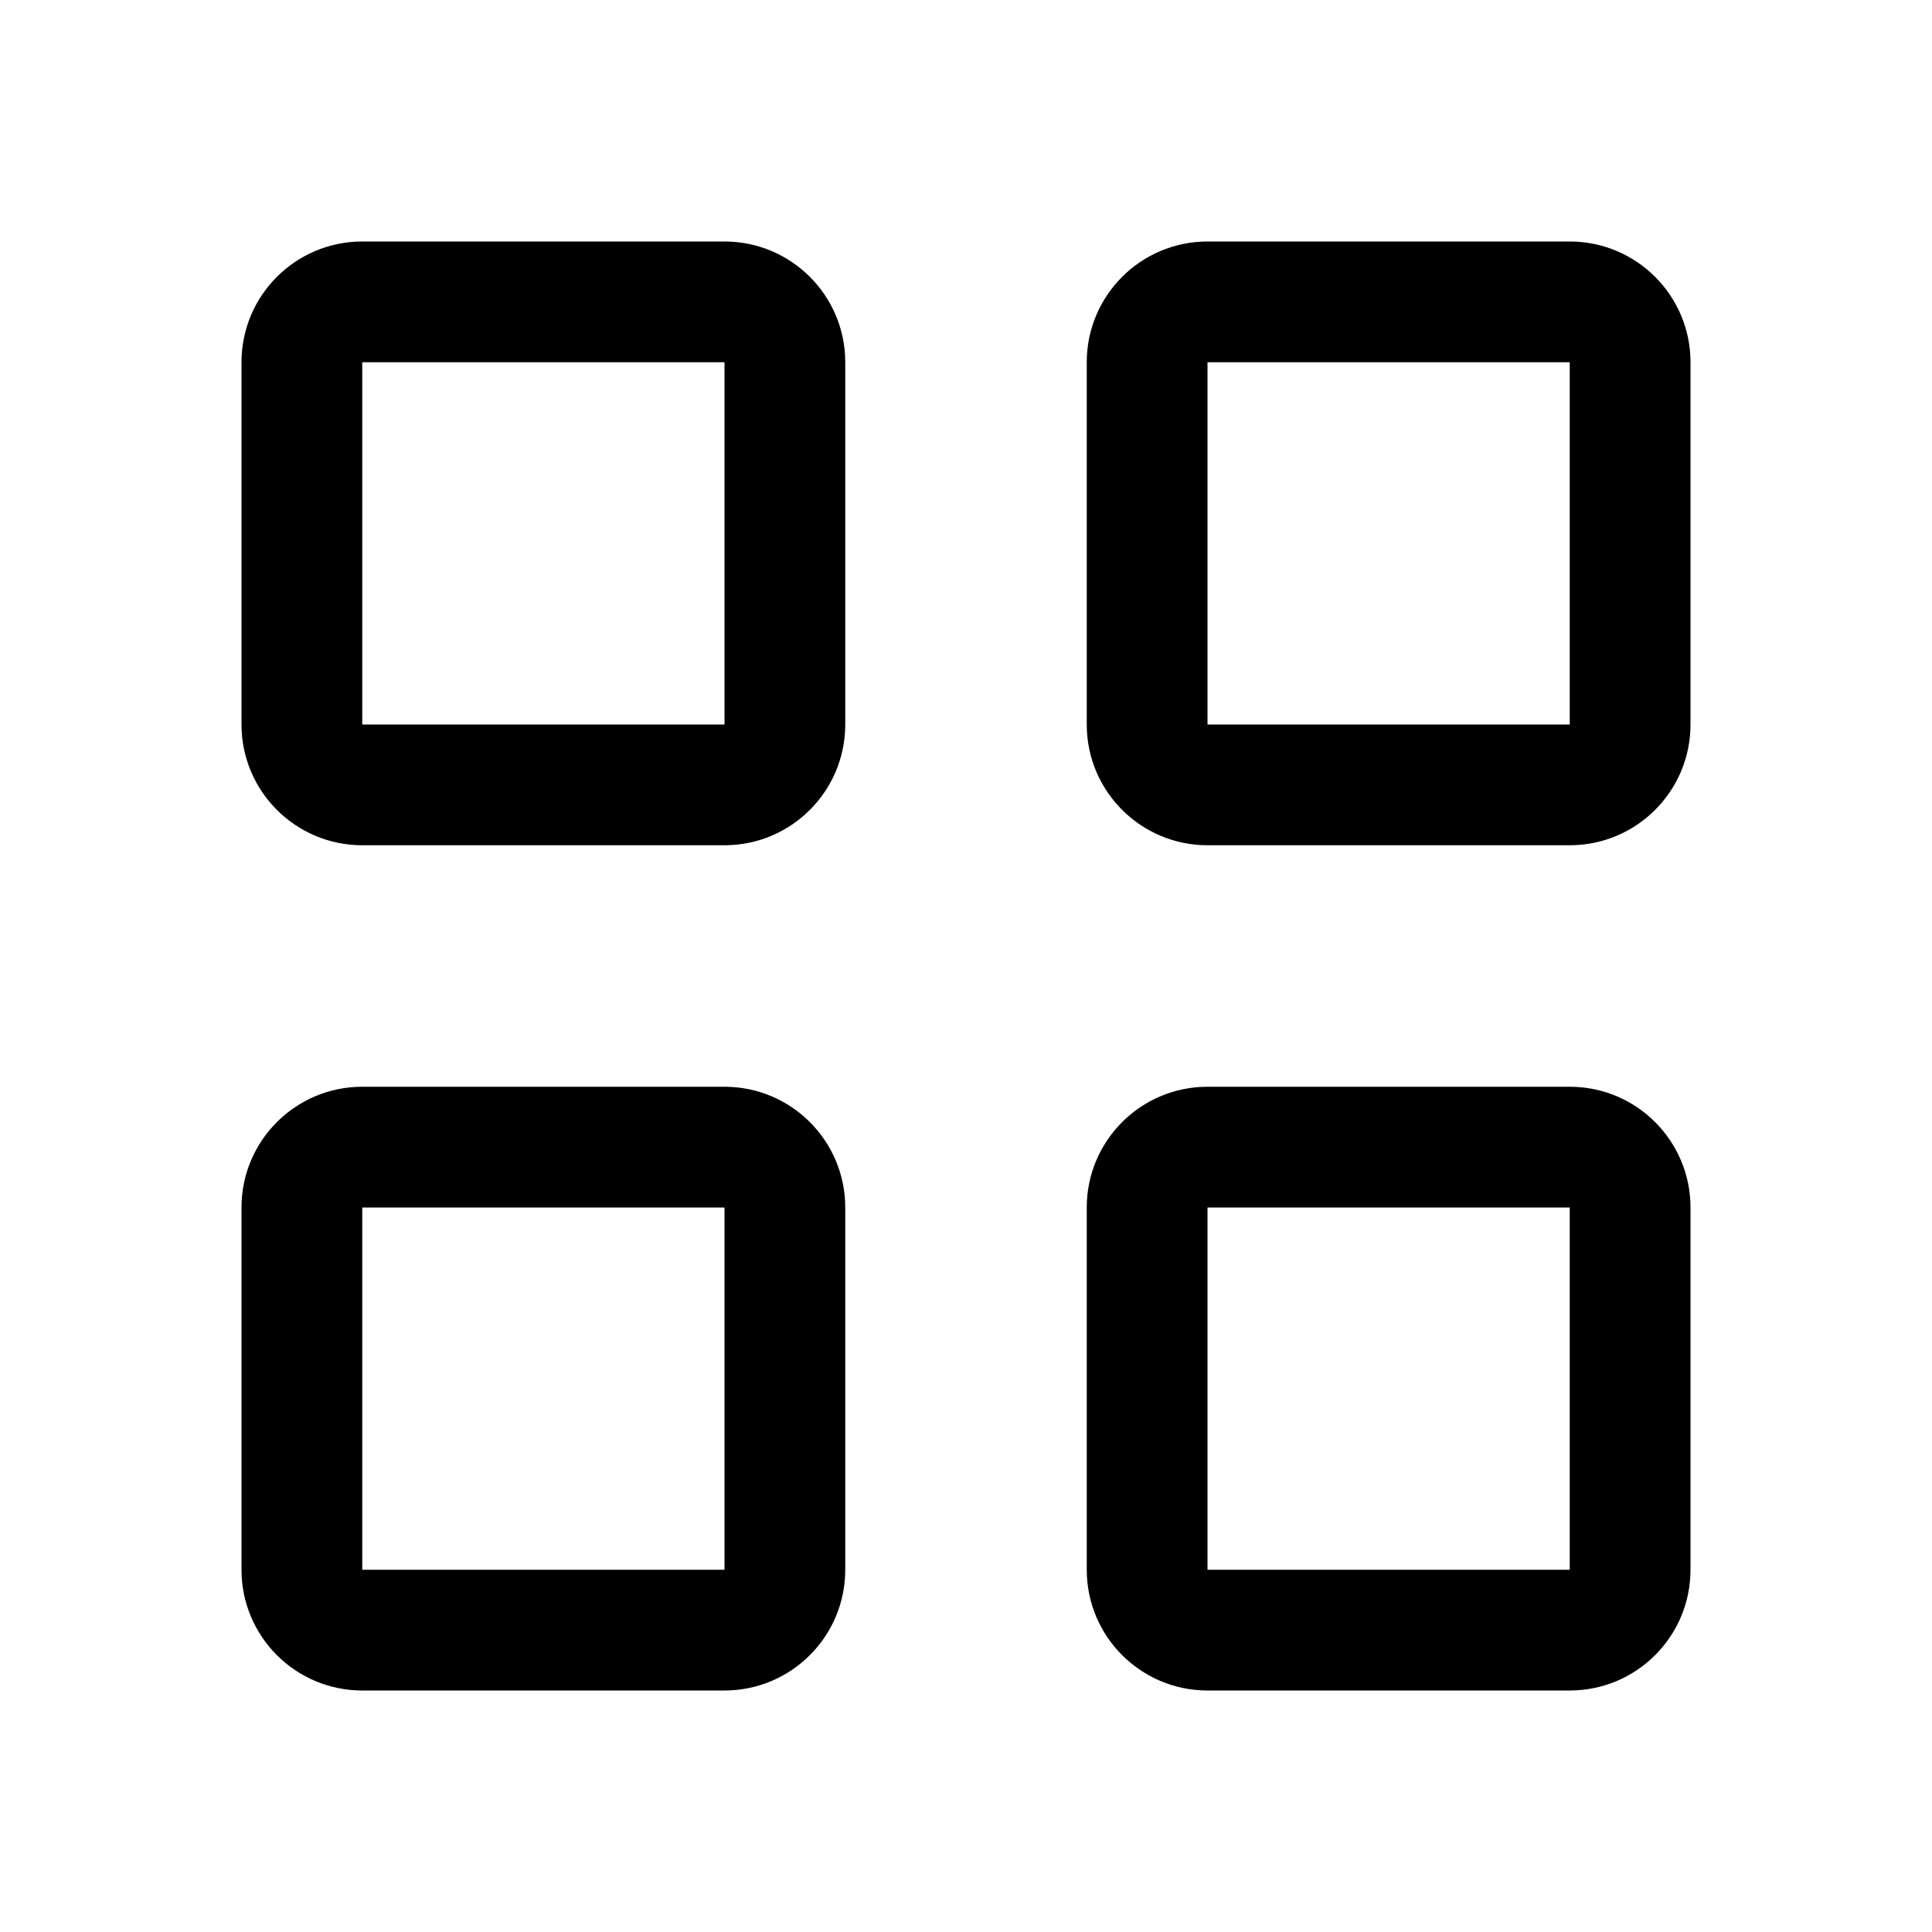
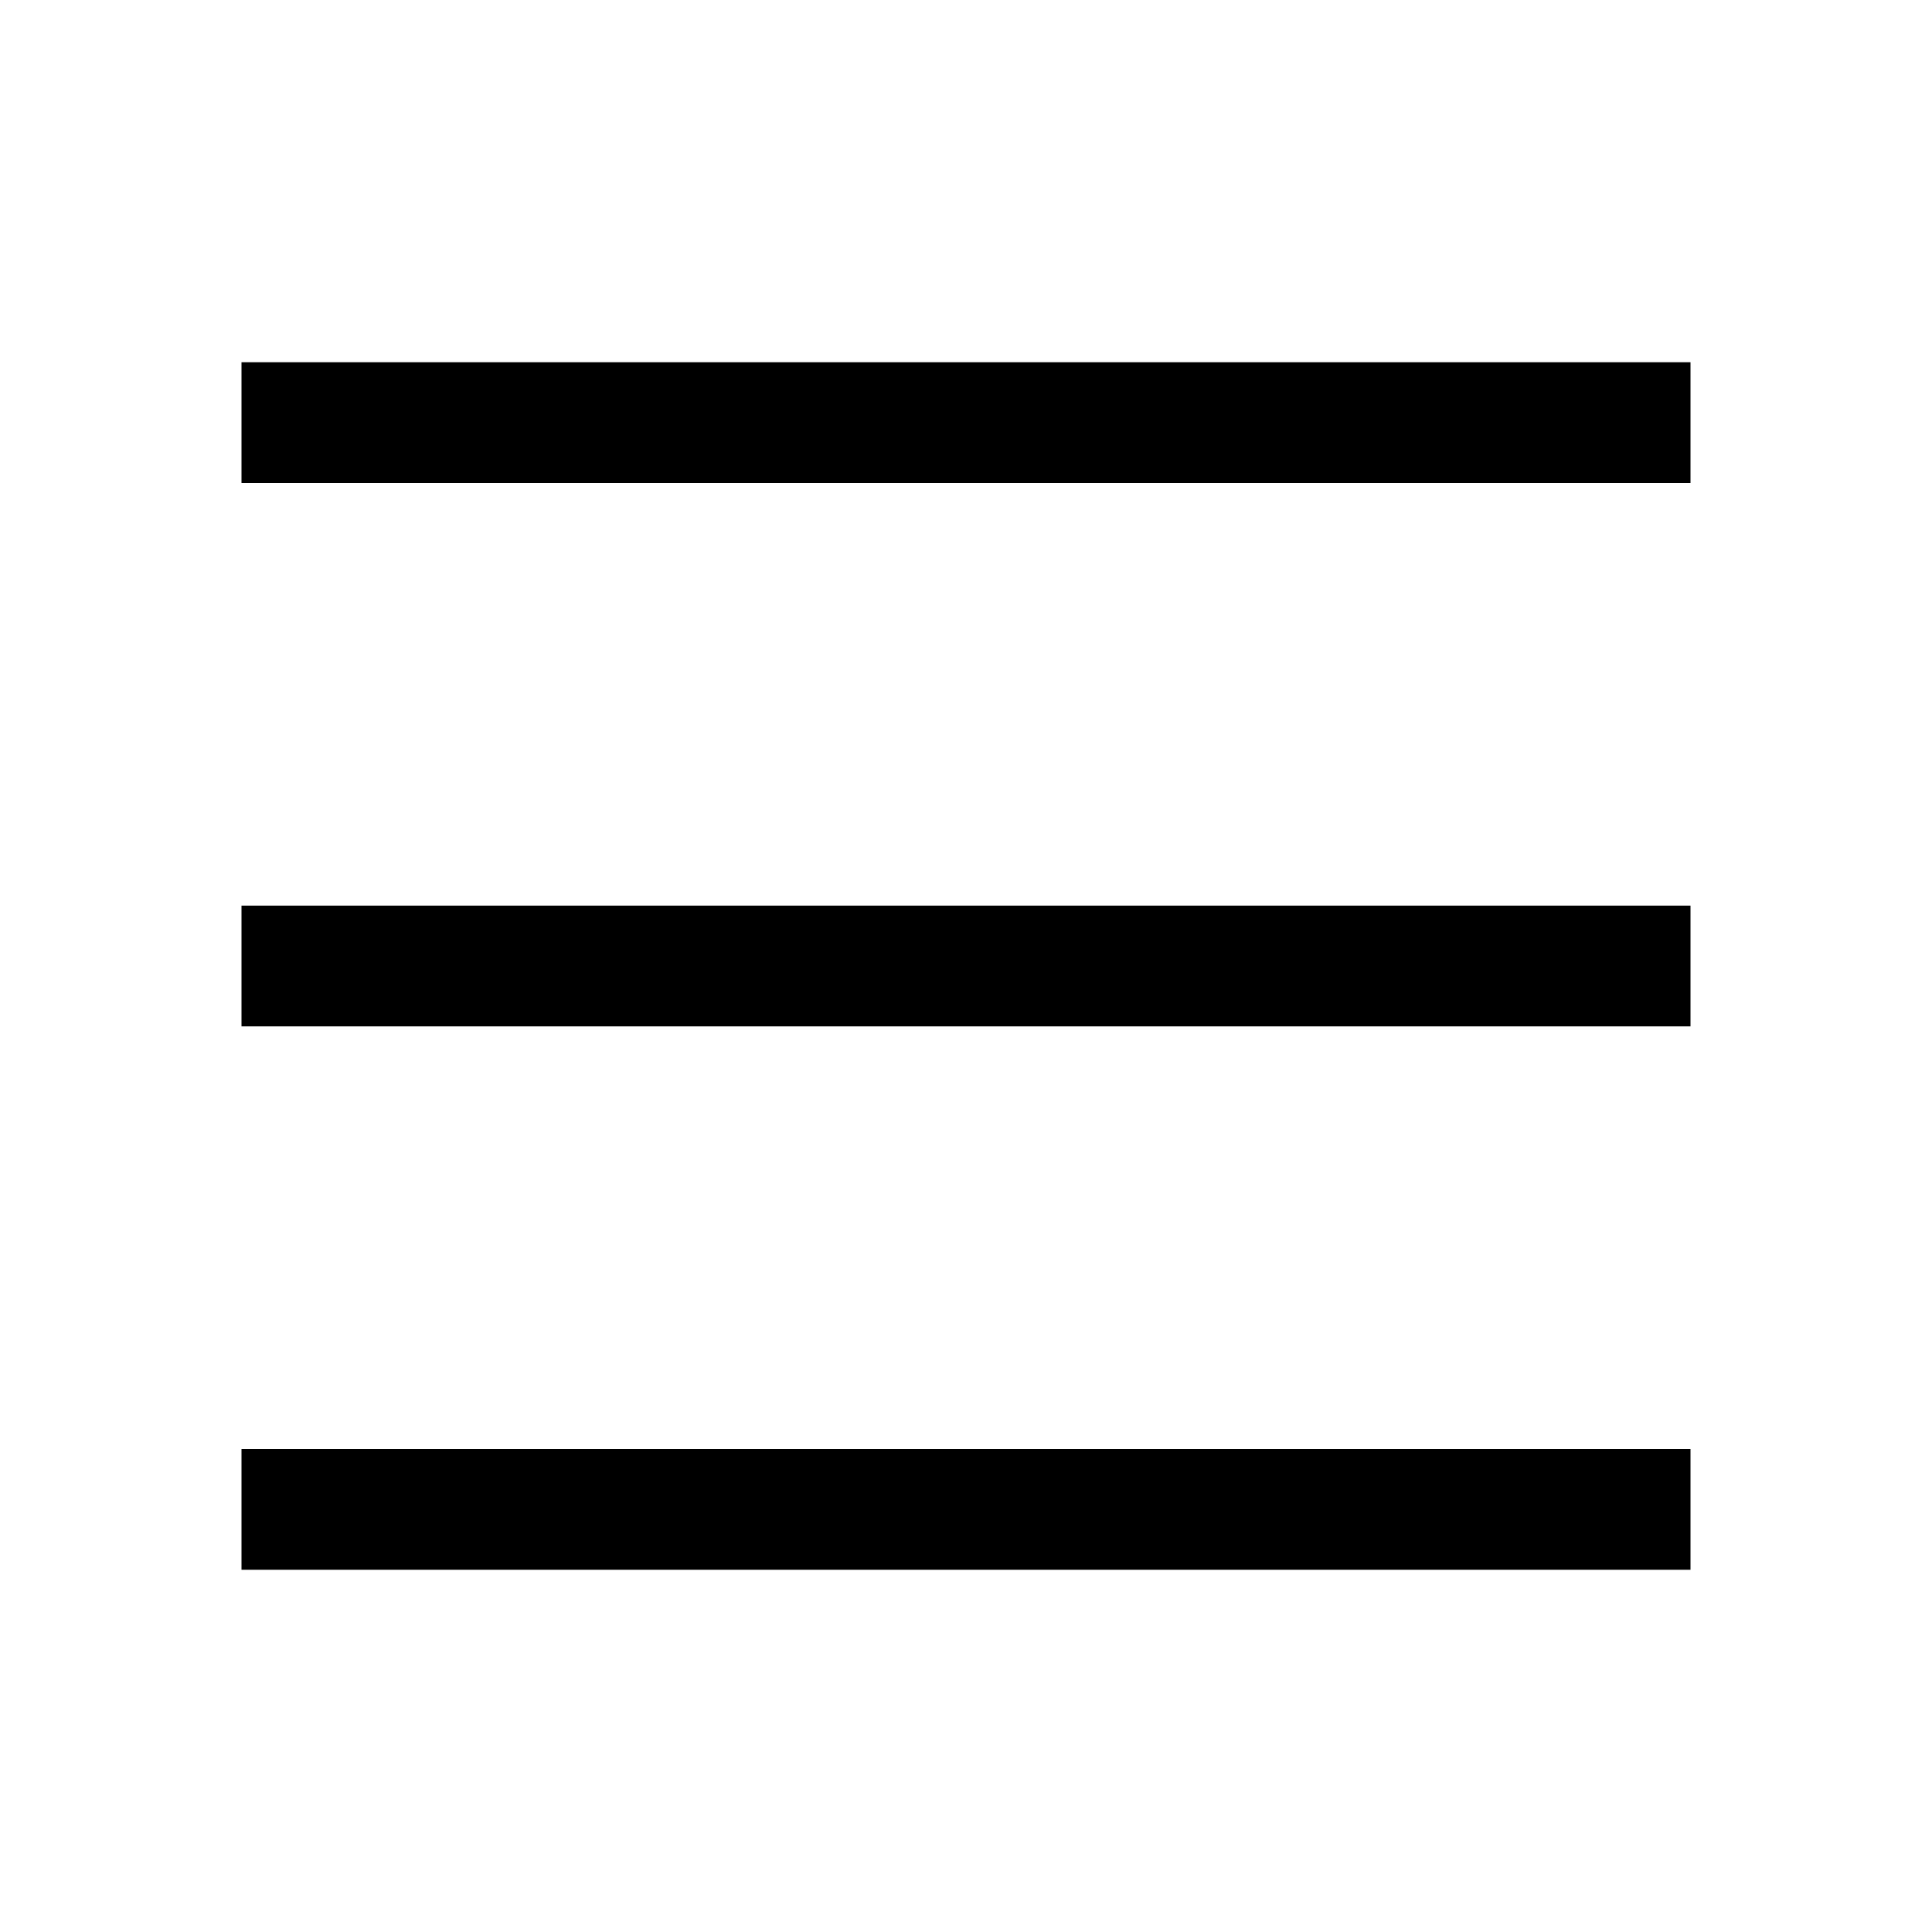
<svg xmlns="http://www.w3.org/2000/svg" viewBox="0 0 32 32">
  <defs>
    <style>.cls-1{fill:none;}</style>
  </defs>
  <g id="Icon">
-     <path d="M12,4H6A2,2,0,0,0,4,6v6a2,2,0,0,0,2,2h6a2,2,0,0,0,2-2V6A2,2,0,0,0,12,4Zm0,8H6V6h6Z" />
-     <path d="M26,4H20a2,2,0,0,0-2,2v6a2,2,0,0,0,2,2h6a2,2,0,0,0,2-2V6A2,2,0,0,0,26,4Zm0,8H20V6h6Z" />
-     <path d="M12,18H6a2,2,0,0,0-2,2v6a2,2,0,0,0,2,2h6a2,2,0,0,0,2-2V20A2,2,0,0,0,12,18Zm0,8H6V20h6Z" />
-     <path d="M26,18H20a2,2,0,0,0-2,2v6a2,2,0,0,0,2,2h6a2,2,0,0,0,2-2V20A2,2,0,0,0,26,18Zm0,8H20V20h6Z" />
+     <rect x="4" y="6" width="24" height="2" />
+     <rect x="4" y="24" width="24" height="2" />
+     <rect x="4" y="15" width="24" height="2" />
  </g>
  <g id="Transparent_Rectangle" data-name="Transparent Rectangle">
    <rect class="cls-1" width="32" height="32" />
  </g>
</svg>
